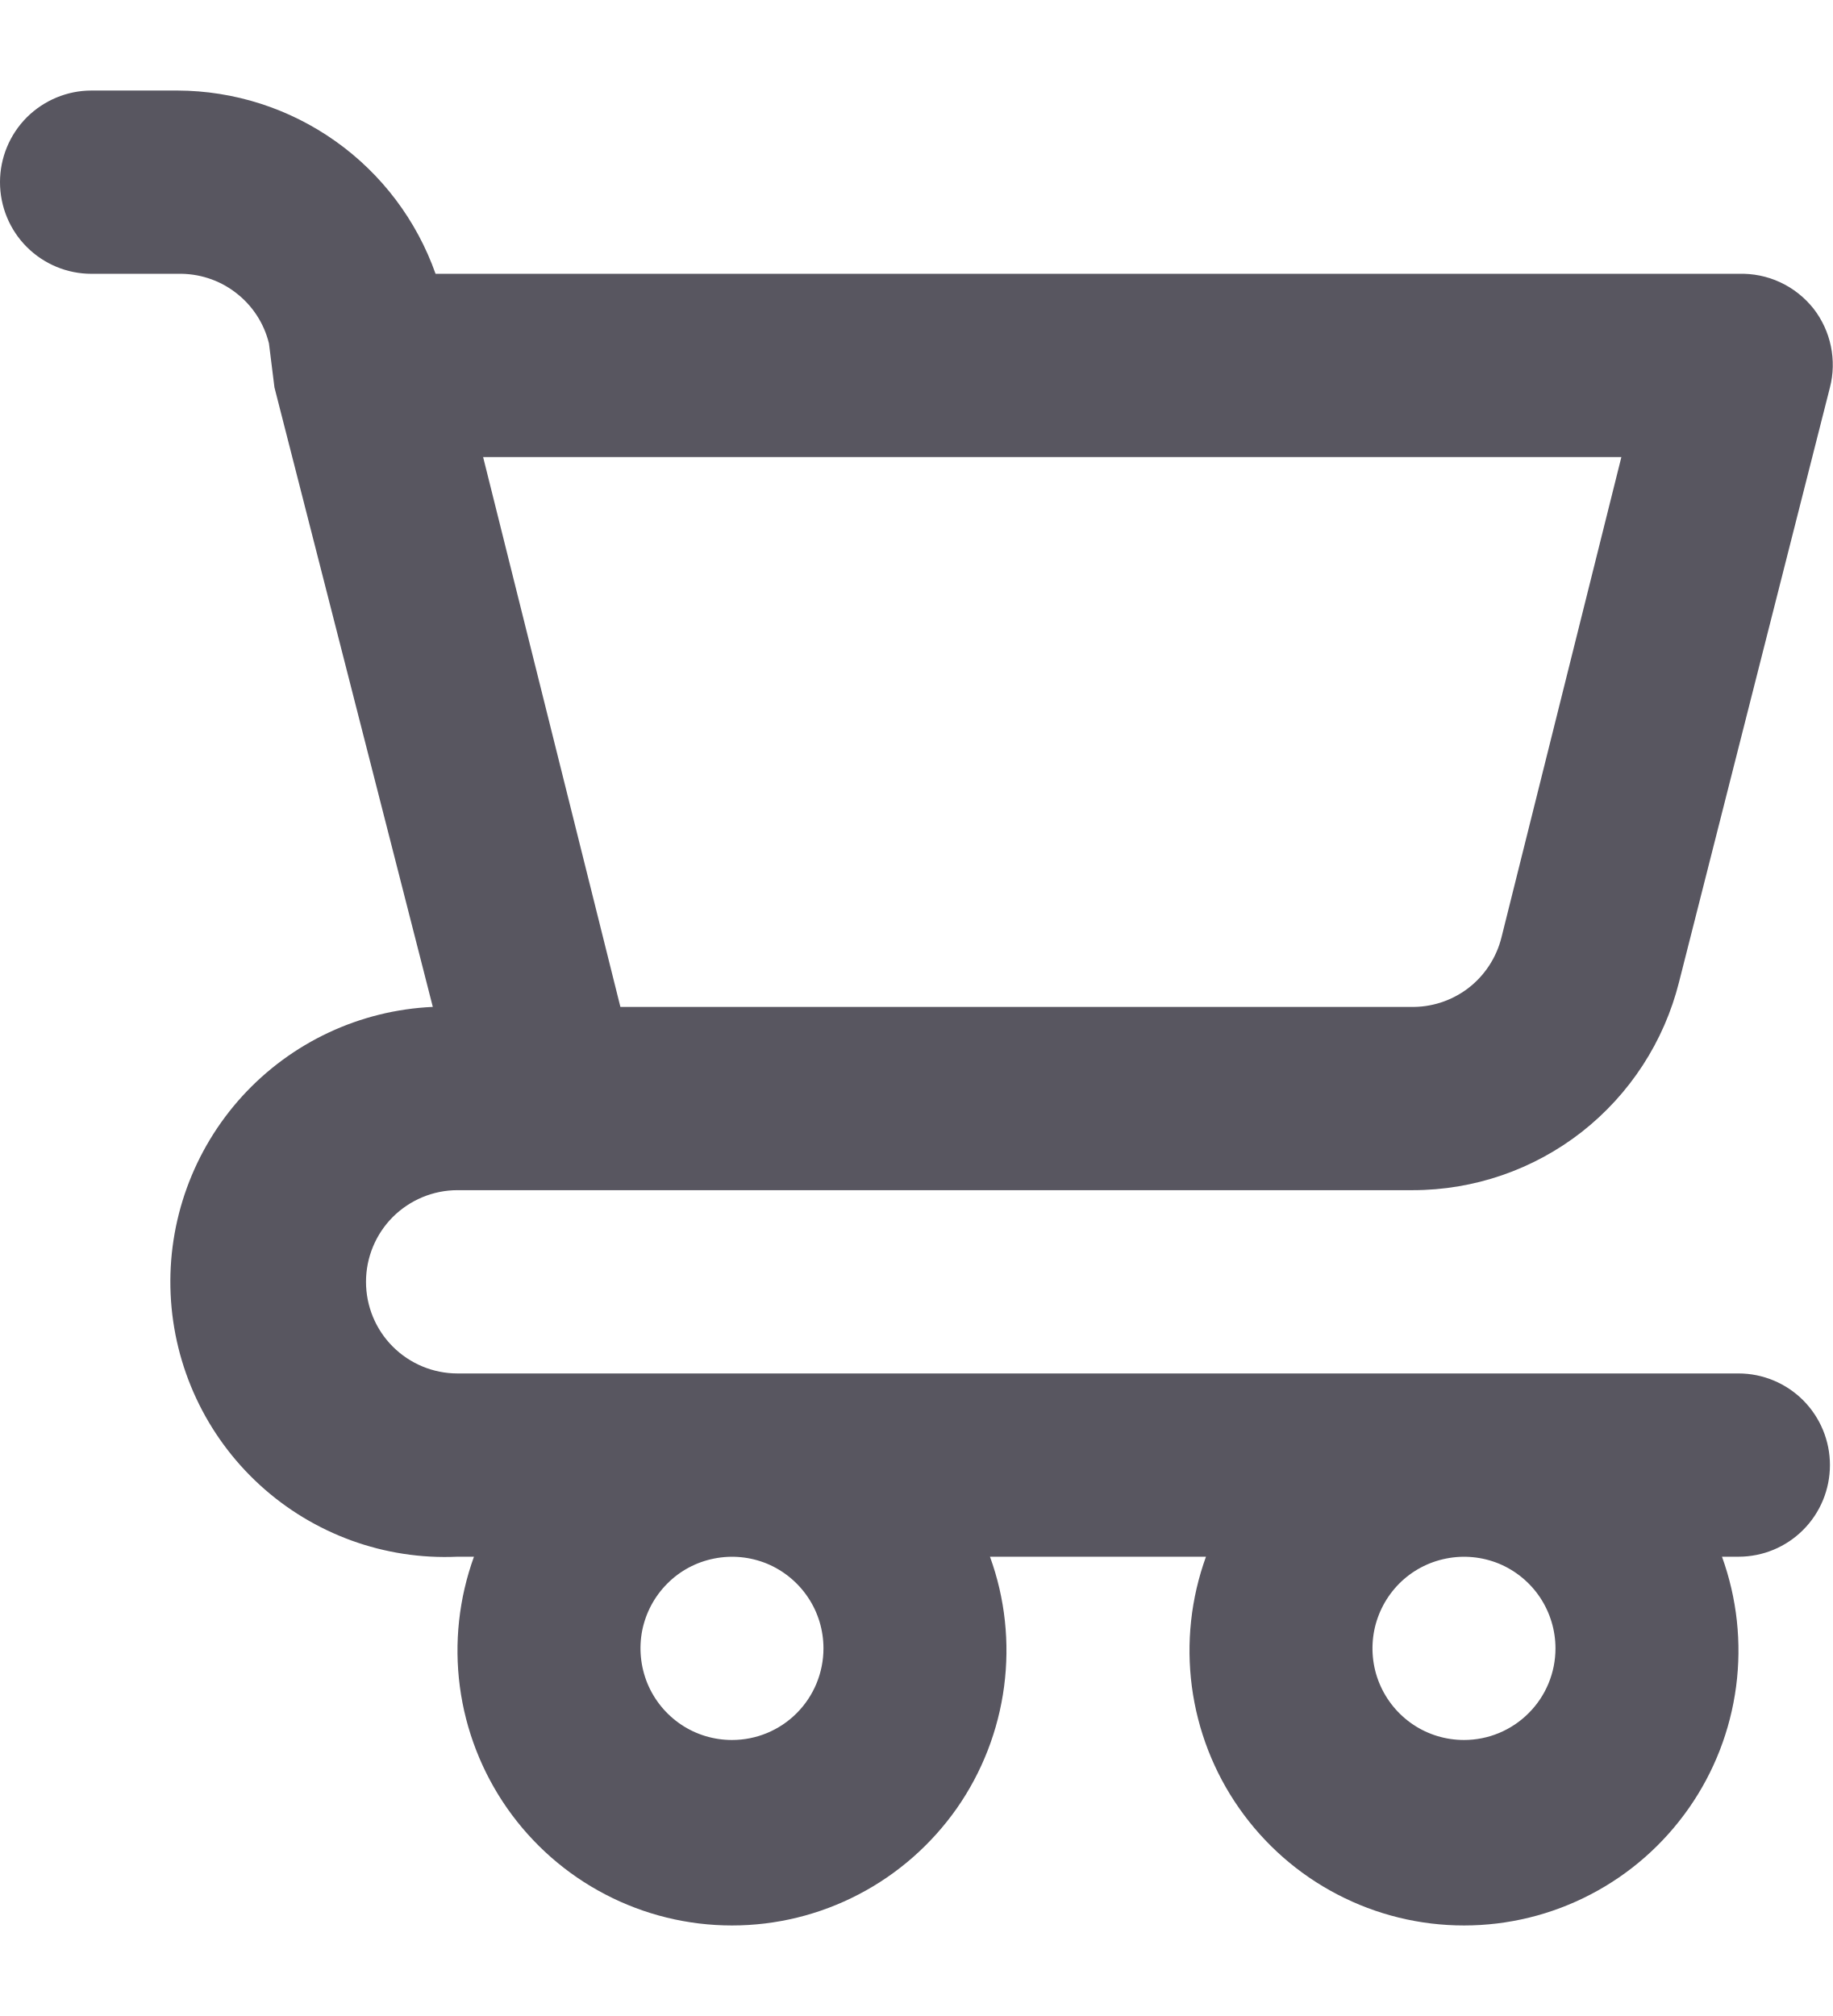
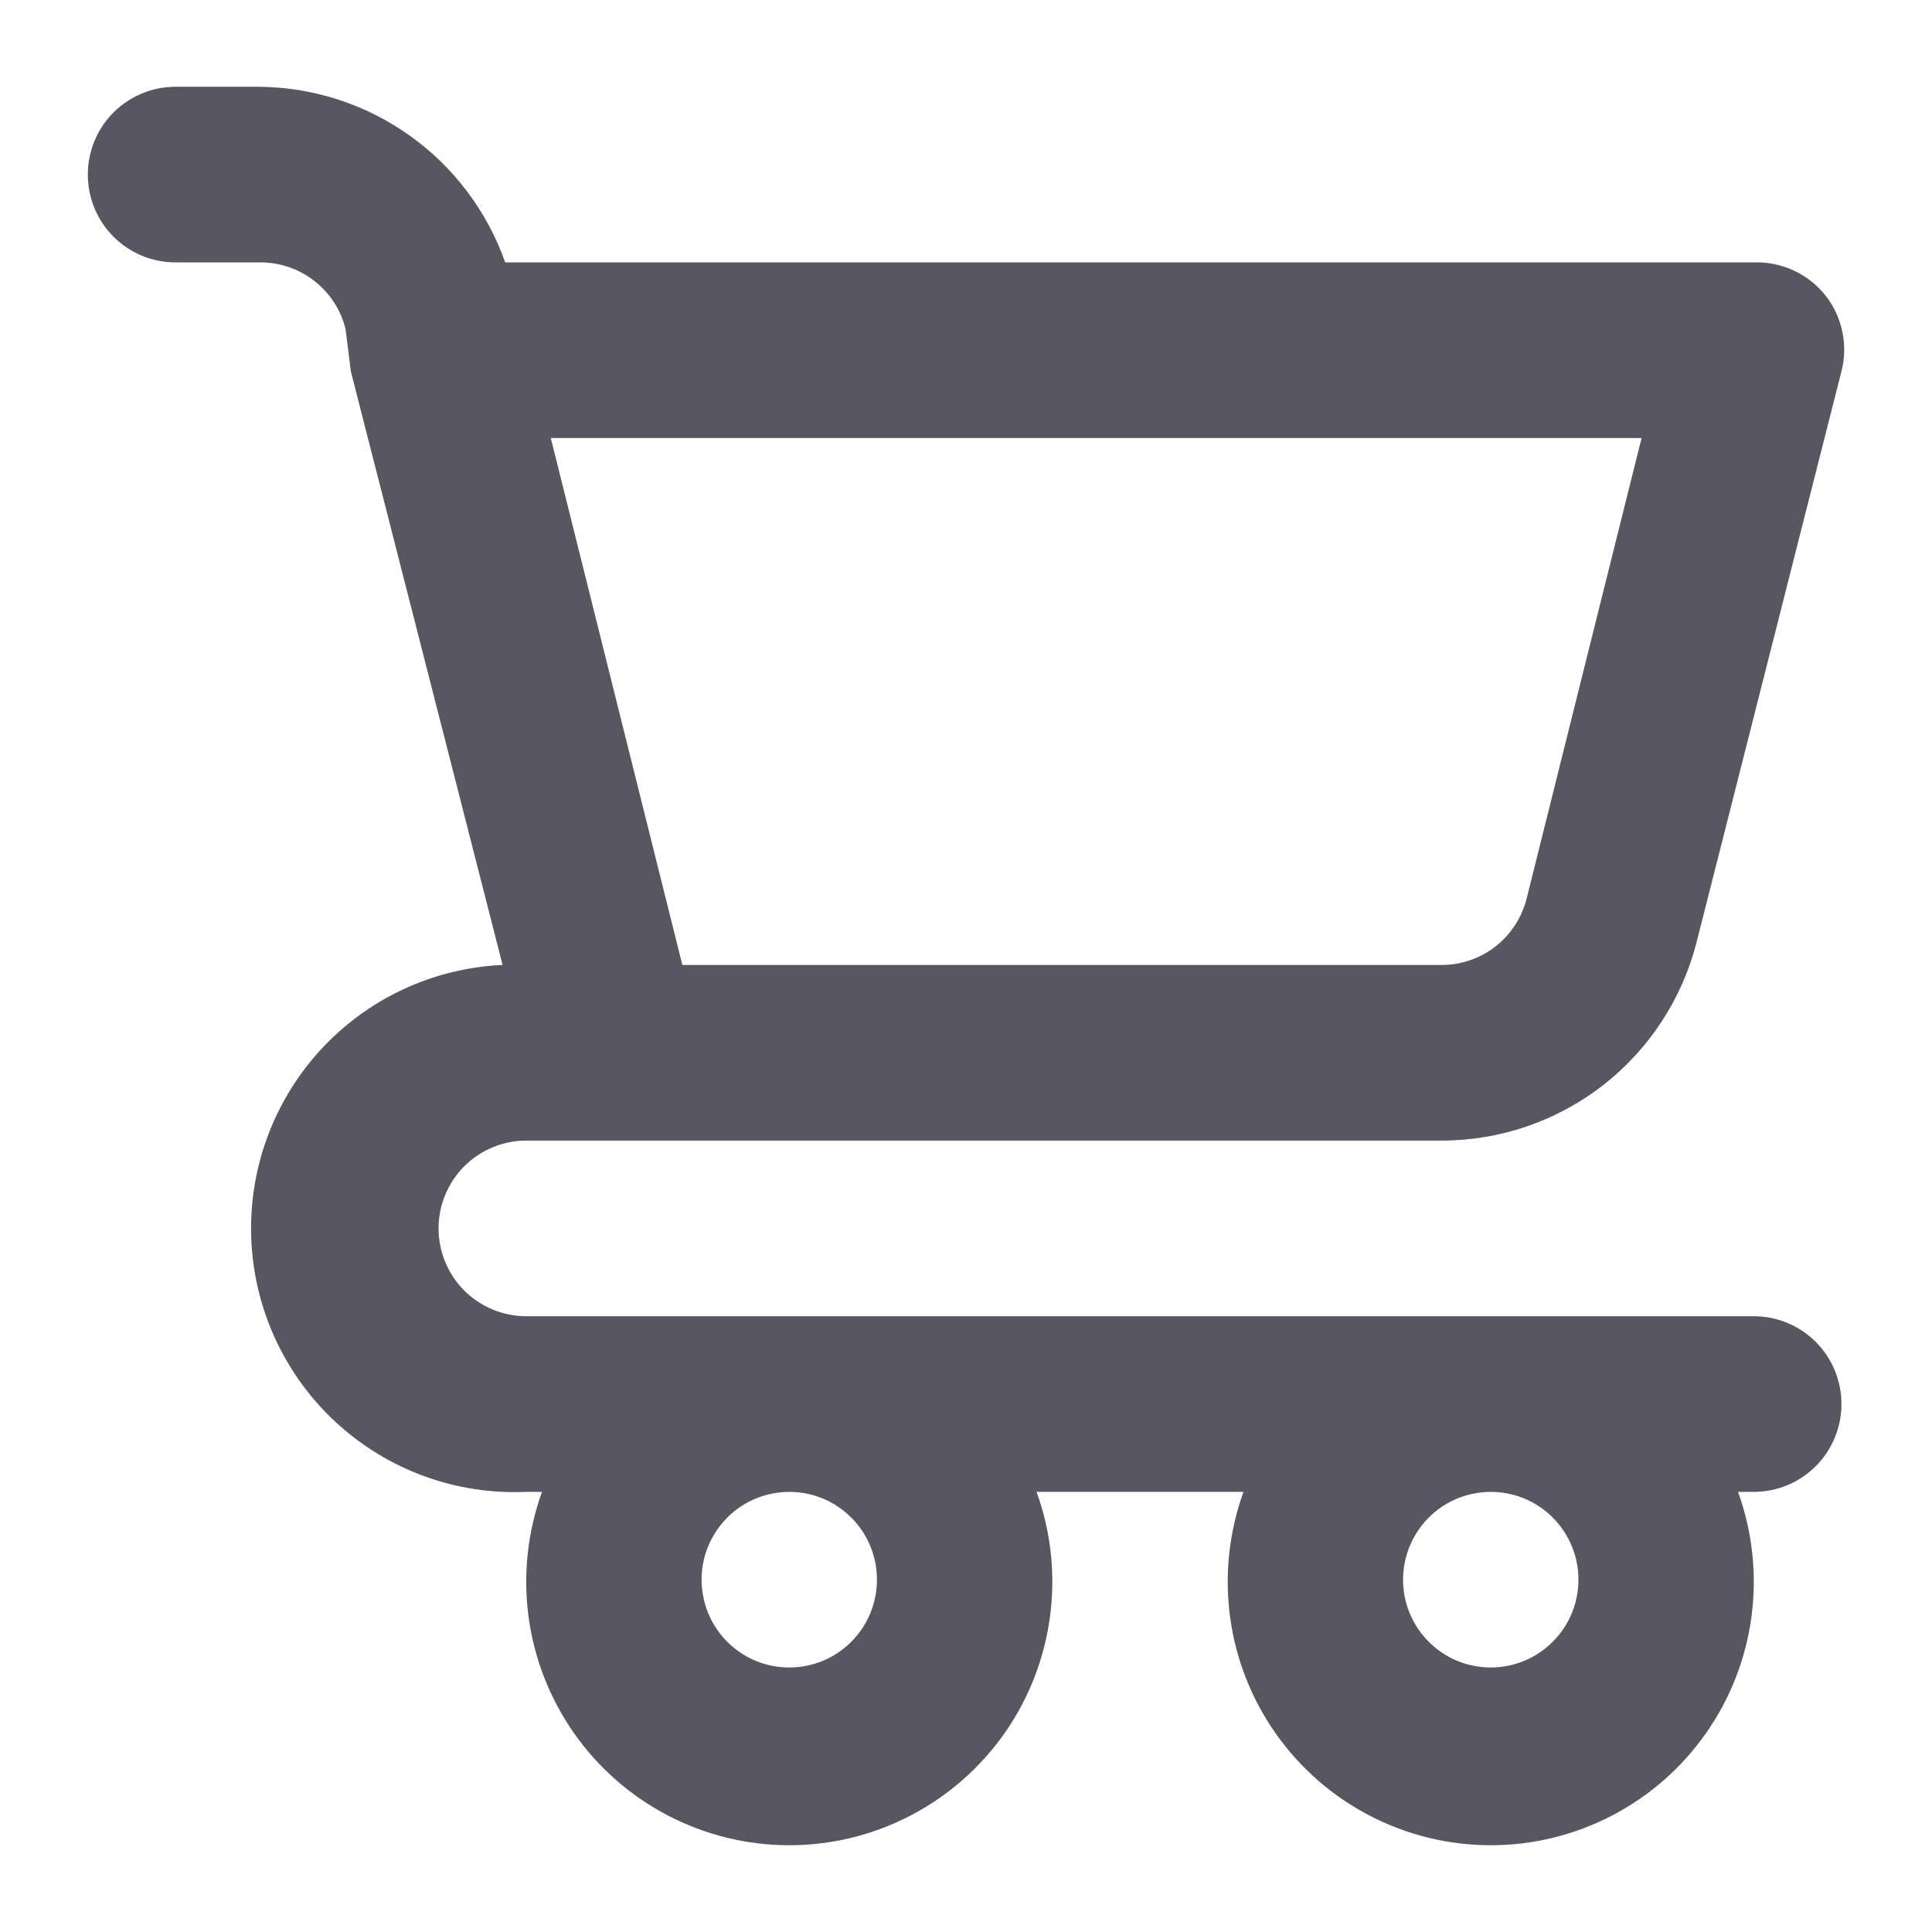
- <svg xmlns="http://www.w3.org/2000/svg" width="20" height="22" viewBox="0 0 20 22" fill="none">
+ <svg xmlns="http://www.w3.org/2000/svg" width="20" height="20" viewBox="0 0 20 22" fill="none">
  <path d="M18.971 14.988H4.992C4.728 14.988 4.474 14.883 4.286 14.695C4.099 14.508 3.994 14.254 3.994 13.988C3.994 13.723 4.099 13.469 4.286 13.281C4.474 13.094 4.728 12.988 4.992 12.988H15.416C16.084 12.988 16.732 12.765 17.259 12.354C17.785 11.942 18.159 11.367 18.322 10.718L19.969 4.228C20.007 4.081 20.01 3.926 19.979 3.777C19.948 3.628 19.883 3.488 19.79 3.368C19.692 3.245 19.568 3.146 19.425 3.08C19.283 3.014 19.128 2.983 18.971 2.988H4.753C4.547 2.405 4.166 1.899 3.661 1.541C3.157 1.183 2.555 0.99 1.937 0.988H0.998C0.734 0.988 0.48 1.094 0.292 1.281C0.105 1.469 0 1.723 0 1.988C0 2.253 0.105 2.508 0.292 2.695C0.48 2.883 0.734 2.988 0.998 2.988H1.937C2.165 2.982 2.389 3.053 2.57 3.192C2.752 3.33 2.881 3.526 2.935 3.748L2.995 4.228L4.723 10.988C3.928 11.024 3.181 11.374 2.644 11.962C2.108 12.55 1.826 13.328 1.862 14.123C1.898 14.919 2.248 15.668 2.835 16.205C3.422 16.742 4.198 17.024 4.992 16.988H5.172C5.008 17.441 4.955 17.927 5.018 18.405C5.081 18.883 5.259 19.339 5.535 19.734C5.811 20.128 6.178 20.451 6.605 20.673C7.032 20.896 7.506 21.012 7.988 21.012C8.469 21.012 8.943 20.896 9.37 20.673C9.797 20.451 10.164 20.128 10.441 19.734C10.717 19.339 10.894 18.883 10.957 18.405C11.02 17.927 10.968 17.441 10.803 16.988H13.16C12.996 17.441 12.943 17.927 13.006 18.405C13.069 18.883 13.246 19.339 13.523 19.734C13.799 20.128 14.166 20.451 14.593 20.673C15.02 20.896 15.494 21.012 15.976 21.012C16.457 21.012 16.931 20.896 17.358 20.673C17.785 20.451 18.152 20.128 18.428 19.734C18.705 19.339 18.882 18.883 18.945 18.405C19.008 17.927 18.955 17.441 18.791 16.988H18.971C19.236 16.988 19.49 16.883 19.677 16.695C19.864 16.508 19.969 16.253 19.969 15.988C19.969 15.723 19.864 15.469 19.677 15.281C19.49 15.094 19.236 14.988 18.971 14.988ZM17.693 4.988L16.385 10.228C16.33 10.45 16.201 10.647 16.02 10.785C15.838 10.923 15.614 10.995 15.386 10.988H6.77L5.272 4.988H17.693ZM7.988 18.988C7.79 18.988 7.597 18.93 7.433 18.82C7.269 18.71 7.141 18.554 7.065 18.371C6.99 18.188 6.97 17.987 7.008 17.793C7.047 17.599 7.142 17.421 7.282 17.281C7.421 17.141 7.599 17.046 7.793 17.008C7.987 16.969 8.187 16.989 8.37 17.064C8.552 17.14 8.708 17.268 8.818 17.433C8.928 17.597 8.986 17.791 8.986 17.988C8.986 18.253 8.881 18.508 8.694 18.695C8.507 18.883 8.253 18.988 7.988 18.988ZM15.976 18.988C15.778 18.988 15.585 18.93 15.421 18.82C15.257 18.71 15.129 18.554 15.053 18.371C14.977 18.188 14.958 17.987 14.996 17.793C15.035 17.599 15.13 17.421 15.269 17.281C15.409 17.141 15.587 17.046 15.781 17.008C15.974 16.969 16.175 16.989 16.358 17.064C16.54 17.14 16.696 17.268 16.806 17.433C16.915 17.597 16.974 17.791 16.974 17.988C16.974 18.253 16.869 18.508 16.681 18.695C16.494 18.883 16.24 18.988 15.976 18.988Z" fill="#585660" />
</svg>
